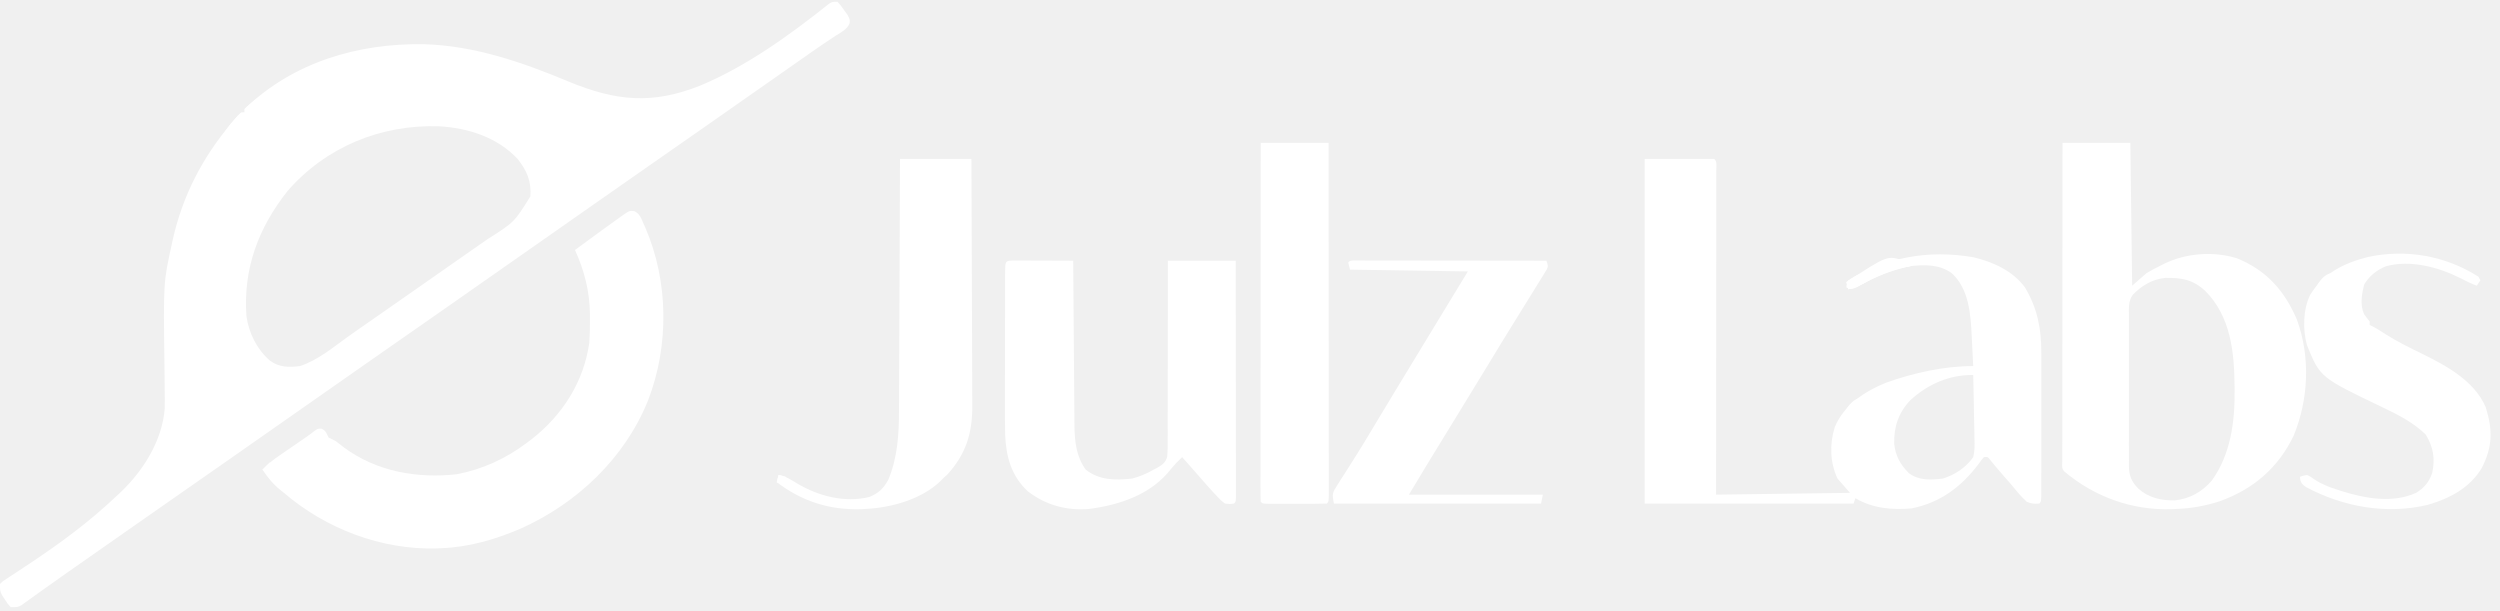
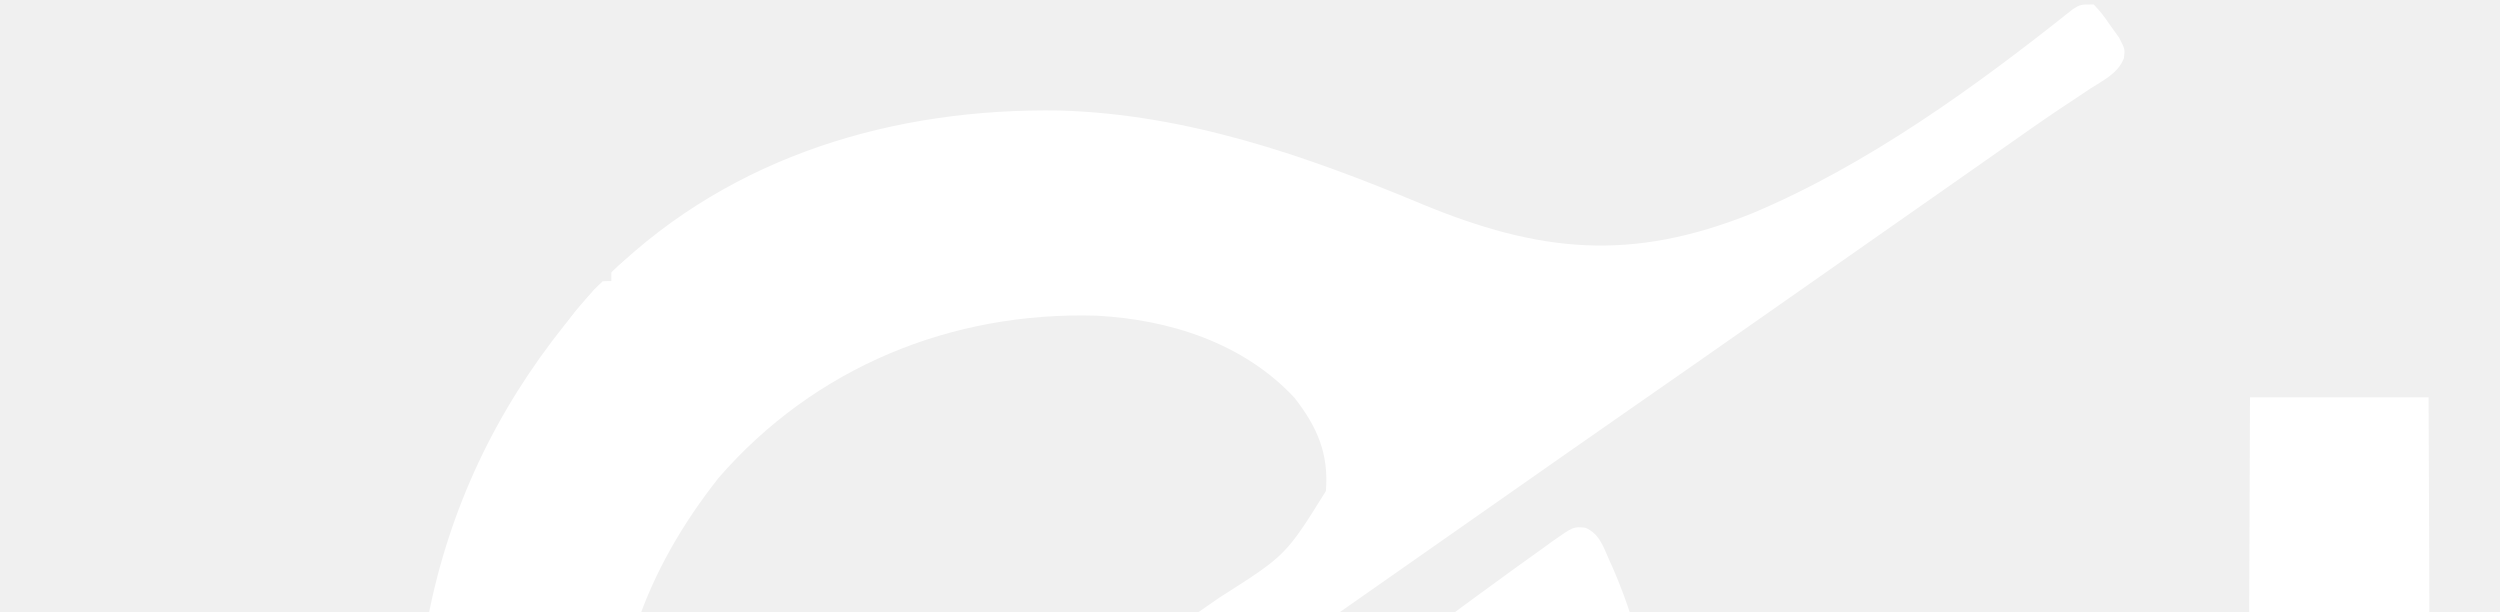
- <svg xmlns="http://www.w3.org/2000/svg" version="1.1" width="1400" height="342" id="svg20">
+ <svg xmlns="http://www.w3.org/2000/svg" version="1.1" width="560" height="137" id="svg20">
  <defs id="defs20" />
  <path d="m 469,1 c 1.859,2.047 1.859,2.047 3.75,4.75 0.634,0.882 1.268,1.763 1.922,2.672 C 476,11 476,11 475.764,13.017 c -1.318,3.422 -4.605,4.941 -7.576,6.858 -1.471,0.979 -2.941,1.96 -4.41,2.941 -1.17,0.776 -1.17,0.776 -2.364,1.567 -4.099,2.746 -8.129,5.59 -12.164,8.429 -1.703,1.194 -3.406,2.388 -5.109,3.582 -0.85,0.596 -1.7,1.193 -2.576,1.807 C 437.378,41.137 433.189,44.068 429,47 c -1.667,1.167 -3.333,2.333 -5,3.5 -3.333,2.333 -6.667,4.667 -10,7 -0.825,0.577 -1.65,1.155 -2.499,1.75 -1.669,1.168 -3.338,2.337 -5.007,3.505 -4.13,2.891 -8.26,5.782 -12.388,8.675 -9.83,6.888 -19.676,13.753 -29.532,20.604 -8.721,6.064 -17.424,12.152 -26.122,18.248 -4.15,2.907 -8.301,5.812 -12.452,8.718 -1.667,1.167 -3.333,2.333 -5,3.5 -16.667,11.667 -33.333,23.333 -50,35 -0.825,0.577 -1.65,1.155 -2.499,1.75 -1.669,1.168 -3.338,2.337 -5.007,3.505 -4.13,2.891 -8.26,5.782 -12.388,8.675 -9.83,6.888 -19.676,13.753 -29.532,20.604 -8.721,6.064 -17.424,12.152 -26.122,18.248 -4.15,2.907 -8.301,5.812 -12.452,8.718 -1.667,1.167 -3.333,2.333 -5,3.5 -10,7 -20,14 -30,21 -0.825,0.577 -1.65,1.155 -2.499,1.75 -1.669,1.168 -3.338,2.337 -5.007,3.505 -4.13,2.891 -8.26,5.782 -12.388,8.675 -9.83,6.888 -19.676,13.753 -29.532,20.604 -8.721,6.064 -17.424,12.152 -26.122,18.248 C 68.302,299.19 64.151,302.095 60,305 c -1.667,1.167 -3.333,2.333 -5,3.5 -3.333,2.333 -6.667,4.667 -10,7 -1.239,0.868 -1.239,0.868 -2.504,1.753 -1.653,1.157 -3.306,2.312 -4.961,3.466 -4.387,3.062 -8.754,6.15 -13.098,9.273 -0.91,0.65 -1.82,1.299 -2.758,1.969 -1.75,1.25 -3.495,2.508 -5.234,3.773 -1.179,0.839 -1.179,0.839 -2.383,1.695 -0.69,0.497 -1.379,0.995 -2.09,1.507 C 10,340 10,340 6,340 4.297,338.172 4.297,338.172 2.75,335.75 2.229,334.961 1.708,334.172 1.172,333.359 0,331 0,331 0,327 c 1.427,-1.425 1.427,-1.425 3.453,-2.742 0.754,-0.502 1.509,-1.003 2.286,-1.52 1.243,-0.798 1.243,-0.798 2.51,-1.613 1.749,-1.16 3.498,-2.322 5.246,-3.484 0.909,-0.599 1.817,-1.198 2.753,-1.814 C 33.506,304.369 49.986,292.287 65,278 c 0.802,-0.737 1.604,-1.475 2.43,-2.234 12.86,-12.193 23.452,-29.069 24.82,-47.042 0.062,-3.493 0.036,-6.973 -0.027,-10.466 -0.014,-1.965 -0.028,-3.93 -0.041,-5.895 -0.022,-2.727 -0.057,-5.454 -0.093,-8.182 -0.602,-45.995 -0.602,-45.995 4.098,-67.369 0.214,-0.991 0.427,-1.981 0.647,-3.002 5.499,-24.282 16.574,-45.657 32.603,-64.623 0.52,-0.618 1.041,-1.235 1.577,-1.872 1.282,-1.48 2.628,-2.904 3.985,-4.316 0.66,0 1.32,0 2,0 0,-0.66 0,-1.32 0,-2 27.174,-26.213 63.464,-36.855 100.445,-36.242 28.309,0.83 54.957,10.063 80.852,20.867 26.507,10.99 46.991,13.086 74.141,2.188 C 418.226,36.991 442.514,19.44 464.28,2.084 466,1 466,1 469,1 Z M 161,107 c -16.391,20.741 -24.858,43.492 -23,70 1.373,9.614 5.845,18.587 13.188,25 5.271,3.749 10.547,3.788 16.812,3 9.834,-3.232 18.228,-10.216 26.523,-16.223 4.559,-3.271 9.178,-6.456 13.789,-9.652 9.761,-6.78 19.503,-13.587 29.236,-20.407 3.315,-2.323 6.631,-4.644 9.948,-6.965 1.66,-1.162 3.321,-2.325 4.98,-3.488 4.298,-3.011 8.601,-6.016 12.91,-9.011 1.331,-0.927 1.331,-0.927 2.689,-1.873 1.678,-1.169 3.358,-2.335 5.039,-3.5 C 288.016,124.42 288.016,124.42 297,110 297.674,101.646 295.068,95.597 289.914,89.047 278.496,76.836 262.012,71.585 245.676,70.715 213.141,69.717 182.474,82.294 161,107 Z" fill="#ffffff" id="path1" />
  <path d="m 921,89 h 39 c 1.687,1.687 1.122,3.772 1.129,6.023 l -0.009,2.196 0.003,2.317 c 0.002,2.581 -0.004,5.162 -0.009,7.743 -2.8e-4,1.842 -1.2e-4,3.685 4.4e-4,5.527 2.9e-4,5.018 -0.006,10.037 -0.013,15.055 -0.006,5.238 -0.007,10.477 -0.008,15.715 -0.003,9.927 -0.011,19.854 -0.021,29.781 -0.011,11.298 -0.017,22.597 -0.022,33.895 -0.011,23.249 -0.029,46.497 -0.05,69.746 l 75,-1 -7,-8 c -4.225,-8.996 -4.496,-19.251 -1.562,-28.75 5.273,-12.537 16.575,-19.971 28.75,-24.938 C 1071.532,208.819 1088.635,205 1105,205 c -0.19,-4.178 -0.403,-8.354 -0.635,-12.531 -0.076,-1.414 -0.145,-2.829 -0.209,-4.244 C 1103.6,175.982 1102.61,161.789 1093,153 c -6.894,-4.989 -14.821,-4.821 -23,-4 -10.144,1.727 -18.648,5.488 -27.637,10.293 -2.631,1.335 -4.555,2.09 -7.363,2.707 l -1,-4 c 21.382,-14.036 45.879,-18.274 71.125,-13.938 10.996,2.641 22.06,7.587 28.875,16.938 6.974,11.728 9.162,22.996 9.129,36.429 v 2.747 c 0,2.971 10e-4,5.942 0,8.913 7e-4,2.071 0,4.143 0,6.214 0,4.326 -7e-4,8.653 0,12.979 -0.01,5.558 0,11.115 0,16.673 0,4.269 0,8.539 -10e-5,12.808 -7e-4,2.051 10e-5,4.101 0,6.152 0,2.854 -10e-4,5.707 -0.01,8.561 l 0.01,2.586 c -0.021,5.823 -0.021,5.823 -1.136,6.937 -2.966,0.185 -4.314,0.142 -7,-1 -3.35,-3.044 -6.143,-6.498 -9,-10 -1.224,-1.401 -2.452,-2.797 -3.688,-4.188 -1.695,-1.935 -3.369,-3.88 -5.008,-5.863 L 1115.688,259 l -1.426,-1.75 c -1.202,-1.485 -1.202,-1.485 -3.262,-1.25 -1.503,1.716 -1.503,1.716 -3.062,3.938 -9.767,12.802 -21.395,21.554 -37.375,24.75 C 1059.464,285.661 1048.823,284.73 1039,279 l -1,3 H 921 Z m 148.789,135.113 c -6.6,6.96 -9.271,14.855 -9.039,24.398 0.681,6.774 3.49,11.728 8.25,16.488 5.578,4.183 12.341,3.823 19,3 6.814,-2.123 12.864,-6.122 17,-12 0.925,-3.609 0.822,-7.04 0.684,-10.746 l -0.03,-3.064 c -0.039,-3.211 -0.127,-6.418 -0.216,-9.627 -0.035,-2.184 -0.067,-4.368 -0.096,-6.553 C 1105.265,220.672 1105.148,215.336 1105,210 c -13.348,-0.177 -25.434,5.135 -35.211,14.113 z" fill="#ffffff" id="path2" style="fill:#ffffff" />
  <path d="m 1155,80 c 12.54,0 25.08,0 38,0 0.33,26.4 0.66,52.8 1,80 2.64,-2.31 5.28,-4.62 8,-7 2.677,-1.582 5.213,-2.987 8,-4.312 0.66,-0.333 1.32,-0.666 2,-1.01 12.2,-5.969 27.614,-7.108 40.625,-3.053 16.634,6.714 26.725,18.182 33.691,34.449 7.533,20.821 6.528,44.514 -1.863,64.887 -8.653,18.098 -22.734,30.045 -41.462,36.759 -7.867,2.54 -15.742,3.995 -23.991,4.28 -0.98,0.052 -1.959,0.103 -2.969,0.156 C 1193.864,285.815 1172.935,278.296 1156,264 c -1.667,-1.667 -1.122,-3.692 -1.129,-5.919 0,-0.709 0.01,-1.418 0.01,-2.149 -8e-4,-0.748 0,-1.496 0,-2.267 0,-2.526 0,-5.052 0.01,-7.578 3e-4,-1.803 10e-5,-3.606 -5e-4,-5.409 -3e-4,-4.911 0.01,-9.822 0.013,-14.733 0.01,-5.126 0.01,-10.253 0.01,-15.379 0,-9.715 0.011,-19.429 0.021,-29.144 0.011,-11.057 0.017,-22.113 0.022,-33.17 0.01,-22.751 0.029,-45.502 0.05,-68.253 z m 39.307,85.119 c -2.494,3.59 -2.14,7.487 -2.084,11.723 -0.011,0.975 -0.021,1.949 -0.032,2.954 -0.026,3.213 -0.01,6.425 0.011,9.638 0,2.239 -0.01,4.478 -0.017,6.717 -0.01,4.69 0,9.379 0.032,14.069 0.034,6.004 0.014,12.006 -0.021,18.01 -0.022,4.623 -0.015,9.246 8e-4,13.869 0,2.213 -9e-4,4.426 -0.015,6.639 -0.015,3.098 0.01,6.193 0.041,9.291 -0.012,0.91 -0.024,1.82 -0.037,2.757 0.114,5.739 1.306,8.742 5.317,12.884 5.732,5.093 12.795,6.682 20.324,6.54 8.364,-0.812 15.397,-4.804 20.828,-11.145 10.516,-14.62 12.909,-32.923 12.719,-50.441 0,-0.673 -0.01,-1.347 -0.013,-2.041 -0.144,-19.26 -2.107,-39.206 -16.311,-53.553 -6.938,-6.449 -13.12,-7.559 -22.504,-7.41 -7.366,0.787 -13.078,4.238 -18.24,9.498 z" fill="#ffffff" id="path3" />
  <path d="m 355.101,118.21 c 3.145,1.308 4.028,4.211 5.336,7.165 0.299,0.661 0.599,1.322 0.907,2.004 C 374.424,157.59 374.766,193.366 363,224 350.021,256.485 323.1,281.991 291.301,296.137 277.135,302.181 262.472,306.423 247,307 c -0.744,0.04 -1.488,0.08 -2.254,0.121 C 213.591,308.017 182.523,296.138 159,276 c -0.656,-0.523 -1.312,-1.047 -1.988,-1.586 C 152.841,271.038 149.957,267.481 147,263 c 2.869,-3.03 5.845,-5.424 9.281,-7.785 1.007,-0.695 2.014,-1.391 3.051,-2.107 1.045,-0.716 2.091,-1.432 3.168,-2.17 2.073,-1.428 4.146,-2.856 6.219,-4.285 0.917,-0.629 1.834,-1.258 2.779,-1.906 1.598,-1.115 3.169,-2.272 4.699,-3.478 C 178,240 178,240 180.125,240.062 c 2.435,1.218 2.708,2.53 3.875,4.938 1.329,0.676 2.663,1.341 4,2 1.595,1.213 3.177,2.445 4.75,3.688 18.265,13.43 40.885,17.357 63.074,14.887 C 270.123,262.867 283.427,256.749 295,248 c 0.945,-0.712 1.89,-1.423 2.863,-2.156 C 315.045,232.345 326.891,213.871 330,192 c 0.313,-4.212 0.381,-8.402 0.375,-12.625 -0.002,-1.713 -0.002,-1.713 -0.005,-3.461 -0.186,-12.887 -3.05,-24.143 -8.37,-35.914 4.978,-3.698 9.981,-7.359 15,-11 0.731,-0.534 1.463,-1.067 2.216,-1.617 2.147,-1.559 4.307,-3.098 6.471,-4.633 0.67,-0.49 1.341,-0.979 2.031,-1.484 4.737,-3.321 4.737,-3.321 7.382,-3.056 z" fill="#ffffff" id="path4" />
  <path d="m 567.51,145.886 c 1.56,1.6e-4 3.121,0.006 4.681,0.016 1.23,0.002 1.23,0.002 2.484,0.004 2.629,0.006 5.258,0.018 7.887,0.031 1.778,0.005 3.556,0.01 5.334,0.014 4.368,0.011 8.736,0.028 13.104,0.049 0.008,1.231 0.016,2.461 0.025,3.729 0.078,11.623 0.165,23.245 0.263,34.868 0.05,5.975 0.096,11.949 0.134,17.924 0.037,5.771 0.083,11.541 0.136,17.312 0.018,2.197 0.034,4.393 0.045,6.59 0.017,3.087 0.046,6.175 0.078,9.262 0.002,0.899 0.004,1.798 0.007,2.725 0.116,8.874 1.03,17.254 6.312,24.59 7.781,6.034 16.531,6.013 26,5 4.34,-1.153 8.126,-2.739 12,-5 0.582,-0.286 1.165,-0.572 1.765,-0.867 2.99,-1.704 4.902,-2.983 5.886,-6.378 0.253,-2.888 0.28,-5.705 0.235,-8.605 0.016,-1.64 0.016,-1.64 0.033,-3.313 0.027,-3.61 0.005,-7.217 -0.017,-10.827 0.009,-2.504 0.022,-5.008 0.037,-7.512 0.029,-5.914 0.027,-11.828 0.01,-17.743 -0.019,-7.396 0.009,-14.792 0.037,-22.189 0.043,-13.19 0.039,-26.379 0.014,-39.568 12.54,0 25.08,0 38,0 0.022,17.585 0.041,35.169 0.052,52.754 0.005,8.164 0.012,16.328 0.024,24.493 0.01,7.113 0.016,14.227 0.019,21.34 0.001,3.769 0.004,7.538 0.012,11.306 0.008,4.2 0.008,8.401 0.008,12.601 0.004,1.259 0.007,2.518 0.011,3.814 -0.001,1.137 -0.003,2.275 -0.004,3.446 10e-4,1.492 10e-4,1.492 0.003,3.014 C 692,281 692,281 691,282 c -2.289,0.312 -2.289,0.312 -5,0 -2.211,-1.688 -2.211,-1.688 -4.375,-4 -0.78,-0.825 -1.56,-1.65 -2.363,-2.5 -2.524,-2.79 -5.037,-5.583 -7.488,-8.438 -2.044,-2.378 -4.125,-4.721 -6.211,-7.062 -1.019,-1.145 -1.019,-1.145 -2.059,-2.312 -0.496,-0.557 -0.993,-1.114 -1.504,-1.688 -3.268,3.139 -3.268,3.139 -6.211,6.574 C 644.797,276.864 627.196,282.717 610,285 c -12.536,1.084 -24.317,-2.082 -34.363,-9.82 -9.305,-8.657 -12.184,-19.191 -12.745,-31.578 -0.182,-6.83 -0.146,-13.661 -0.122,-20.493 10e-4,-2.199 0.002,-4.397 10e-4,-6.596 0.002,-4.579 0.01,-9.158 0.023,-13.737 0.017,-5.881 0.021,-11.763 0.02,-17.644 2.7e-4,-4.526 0.006,-9.052 0.013,-13.578 0.003,-2.171 0.005,-4.341 0.006,-6.512 0.002,-3.016 0.011,-6.032 0.022,-9.048 -4.6e-4,-0.902 -9.1e-4,-1.803 -10e-4,-2.732 0.038,-7.227 0.038,-7.227 4.657,-7.376 z" fill="#ffffff" id="path5" />
  <path d="m 706,80 c 12.54,0 25.08,0 38,0 0.022,26.19 0.041,52.38 0.052,78.57 0.005,12.159 0.012,24.319 0.024,36.478 0.01,10.594 0.016,21.188 0.019,31.782 10e-4,5.613 0.004,11.226 0.012,16.84 0.007,5.277 0.009,10.554 0.007,15.83 2.8e-4,1.943 0.002,3.885 0.006,5.828 0.005,2.64 0.004,5.28 10e-4,7.921 0.003,0.779 0.006,1.558 0.009,2.361 -0.015,5.276 -0.015,5.276 -1.129,6.39 -2.655,0.101 -5.283,0.14 -7.938,0.133 -1.193,10e-4 -1.193,10e-4 -2.41,0.003 -1.685,6.8e-4 -3.369,-10e-4 -5.054,-0.005 -2.588,-0.005 -5.175,-5e-5 -7.763,0.006 -1.633,-6.6e-4 -3.266,-0.002 -4.898,-0.004 -0.779,0.002 -1.558,0.004 -2.361,0.006 -5.461,-0.024 -5.461,-0.024 -6.576,-1.139 -0.098,-2.592 -0.13,-5.158 -0.12,-7.751 -8.6e-4,-0.822 -0.002,-1.643 -0.003,-2.49 -0.002,-2.775 0.004,-5.549 0.009,-8.324 2.9e-4,-1.98 1.3e-4,-3.961 -4.4e-4,-5.941 -2.9e-4,-5.394 0.006,-10.789 0.013,-16.183 0.006,-5.631 0.007,-11.262 0.008,-16.892 0.003,-10.671 0.011,-21.342 0.021,-32.012 0.011,-12.145 0.017,-24.29 0.022,-36.435 C 705.96,129.981 705.978,104.99 706,80 Z" fill="#ffffff" id="path6" />
  <path d="m 504,89 c 13.2,0 26.4,0 40,0 0.09,19.463 0.164,38.927 0.207,58.39 0.021,9.038 0.049,18.077 0.095,27.115 0.04,7.883 0.066,15.765 0.075,23.648 0.005,4.169 0.017,8.339 0.047,12.508 0.027,3.934 0.035,7.868 0.029,11.802 10e-4,1.435 0.009,2.869 0.024,4.304 0.16,15.624 -3.416,27.367 -13.977,38.983 -0.825,0.743 -1.65,1.485 -2.5,2.25 -0.661,0.684 -0.661,0.684 -1.336,1.383 C 516.111,279.614 499.317,284.227 485,285 c -1.444,0.079 -1.444,0.079 -2.918,0.16 C 464.441,285.654 448.943,280.704 435,270 c 0.495,-1.98 0.495,-1.98 1,-4 4.041,0.657 7.187,2.789 10.625,4.875 11.914,7.013 26.455,10.788 40.227,7.43 5.17,-2.109 7.881,-4.744 10.586,-9.617 5.222,-12.499 6.011,-25.538 5.995,-38.916 0.009,-1.549 0.019,-3.098 0.031,-4.647 0.027,-4.15 0.037,-8.299 0.043,-12.449 0.009,-4.358 0.036,-8.715 0.06,-13.072 0.043,-8.227 0.072,-16.453 0.095,-24.68 0.027,-9.376 0.071,-18.753 0.116,-28.129 C 503.87,127.529 503.94,108.265 504,89 Z" fill="#ffffff" id="path7" />
  <path d="m 922,90 c 12.54,0 25.08,0 38,0 0,62.04 0,124.08 0,188 25.74,0 51.48,0 78,0 0,0.66 0,1.32 0,2 -38.28,0 -76.56,0 -116,0 0,-62.7 0,-125.4 0,-190 z" fill="#ffffff" id="path8" />
  <path d="m 757.841,145.877 c 1.215,0.001 1.215,0.001 2.455,0.003 0.927,-0.001 1.854,-0.003 2.809,-0.004 1.537,0.005 1.537,0.005 3.106,0.011 1.073,-1.4e-4 2.146,-2.9e-4 3.252,-4.4e-4 3.566,7e-4 7.132,0.008 10.697,0.016 2.465,0.002 4.93,0.003 7.394,0.004 6.502,0.004 13.004,0.014 19.506,0.025 6.629,0.011 13.258,0.015 19.887,0.02 13.018,0.011 26.035,0.028 39.053,0.049 1,3 1,3 0.218,4.843 -0.425,0.689 -0.85,1.377 -1.289,2.086 -0.477,0.784 -0.954,1.567 -1.446,2.375 -0.796,1.272 -0.796,1.272 -1.609,2.57 -0.547,0.892 -1.094,1.784 -1.657,2.703 -1.729,2.814 -3.472,5.618 -5.218,8.422 -1.033,1.669 -2.066,3.338 -3.098,5.008 -1.564,2.528 -3.129,5.056 -4.698,7.581 -4.556,7.336 -9.042,14.713 -13.516,22.099 -5.591,9.229 -11.212,18.439 -16.875,27.625 -5.168,8.383 -10.318,16.775 -15.438,25.188 -0.556,0.913 -1.112,1.826 -1.684,2.767 C 796.105,265.165 792.552,271.081 789,277 c 24.75,0 49.5,0 75,0 -0.33,1.65 -0.66,3.3 -1,5 -38.28,0 -76.56,0 -116,0 -1.117,-5.584 -0.899,-5.976 1.98,-10.473 0.995,-1.58 0.995,-1.58 2.01,-3.193 0.732,-1.132 1.465,-2.265 2.198,-3.397 0.747,-1.178 1.491,-2.357 2.235,-3.538 1.494,-2.371 2.994,-4.739 4.498,-7.104 2.745,-4.348 5.392,-8.75 8.018,-13.17 4.715,-7.896 9.474,-15.765 14.25,-23.625 0.538,-0.885 0.538,-0.885 1.086,-1.787 1.465,-2.412 2.931,-4.823 4.397,-7.235 2.57,-4.227 5.138,-8.456 7.704,-12.685 0.363,-0.598 0.725,-1.195 1.099,-1.811 1.705,-2.809 3.41,-5.618 5.115,-8.428 C 808.382,174.364 815.193,163.183 822,152 c -32.67,-0.495 -32.67,-0.495 -66,-1 -0.33,-1.32 -0.66,-2.64 -1,-4 1,-1 1,-1 2.841,-1.123 z" fill="#ffffff" id="path9" />
  <path d="m 1388,155 c 0.495,0.99 0.495,0.99 1,2 -0.66,0.99 -1.32,1.98 -2,3 -3.289,-1.26 -6.346,-2.693 -9.438,-4.375 -12.143,-6.071 -28.112,-10.292 -41.566,-6.477 -5.252,2.24 -8.963,5.206 -11.996,10.039 -1.416,5.399 -2.509,11.521 -0.098,16.781 0.961,1.396 2.023,2.721 3.098,4.031 0,0.66 0,1.32 0,2 0.552,0.26 1.103,0.521 1.672,0.789 2.644,1.375 5.076,2.966 7.578,4.586 6.38,4.046 13.09,7.318 19.875,10.625 13.73,6.743 29.454,15.194 35.875,30 3.982,12.815 3.9,22.387 -2.332,34.273 -6.801,11.118 -17.853,16.857 -30.113,20.441 -23.173,5.531 -47.415,1.175 -68.211,-9.969 C 1289,271 1289,271 1288.156,268.785 1288.105,268.196 1288.053,267.607 1288,267 c 1.769,-0.64 1.769,-0.64 4,-1 1.833,0.884 1.833,0.884 3.703,2.238 4.174,2.793 8.278,4.438 13.047,5.949 0.788,0.254 1.576,0.508 2.388,0.77 13.322,4.178 28.65,7.026 41.862,1.042 4.515,-2.698 7.223,-6.045 9,-11 1.79,-8.132 0.681,-14.496 -3.562,-21.625 -7.043,-6.862 -15.624,-11.175 -24.418,-15.372 -34.761,-16.653 -34.761,-16.653 -42.133,-34.733 -2.375,-8.757 -2.207,-19.896 1.793,-28.133 7.529,-12.184 18.846,-17.788 32.379,-21.223 21.468,-4.605 43.602,-0.665 61.941,11.086 z" fill="#ffffff" id="path10" />
  <path d="m 1066,146 c -0.33,0.33 -0.66,0.66 -1,1 2.475,0.495 2.475,0.495 5,1 0,0.33 0,0.66 0,1 -0.897,0.196 -1.794,0.392 -2.719,0.594 -9.025,2.163 -16.738,5.335 -24.918,9.699 -2.631,1.335 -4.555,2.09 -7.363,2.707 -0.33,-1.32 -0.66,-2.64 -1,-4 22.901,-15.033 22.901,-15.033 32,-12 z" fill="ffffff" id="path11" style="fill:#ffffff" />
  <path d="m 1049,152 c -0.164,1.793 -0.164,1.793 -1,4 -2.398,1.738 -2.398,1.738 -5.375,3.312 -1.466,0.799 -1.466,0.799 -2.961,1.613 C 1037,162 1037,162 1034,161 c 0.062,-1.75 0.062,-1.75 1,-4 4.67,-3.084 8.349,-5 14,-5 z" fill="#4E4E4E" id="path12" style="fill:#ffffff" />
  <path d="m 144,55 c 0.66,0.33 1.32,0.66 2,1 -4.059,4.835 -8.318,9.446 -12.75,13.938 -1.384,1.406 -1.384,1.406 -2.797,2.84 C 128,75 128,75 125,76 c 1.51,-3.429 3.517,-5.957 6,-8.75 0.701,-0.799 1.403,-1.598 2.125,-2.422 C 135,63 135,63 137,63 c 0,-0.66 0,-1.32 0,-2 1.531,-1.508 1.531,-1.508 3.5,-3.125 0.65,-0.539 1.299,-1.078 1.969,-1.633 C 142.974,55.832 143.479,55.422 144,55 Z" fill="#525252" id="path13" style="fill:#ffffff" />
  <path d="m 1062,145 c 1.32,0.33 2.64,0.66 4,1 -0.33,0.33 -0.66,0.66 -1,1 1.65,0.33 3.3,0.66 5,1 0,0.33 0,0.66 0,1 -4.409,1.102 -8.484,1.077 -13,1 0.66,-0.99 1.32,-1.98 2,-3 0.99,0 1.98,0 3,0 0,-0.66 0,-1.32 0,-2 z" fill="#ffffff" id="path14" style="fill:#ffffff" />
  <path d="m 1042,223 c -1.591,4.136 -4.605,7.232 -8,10 -0.66,0 -1.32,0 -2,0 1.5,-3.9 5.461,-10 10,-10 z" fill="#ffffff" id="path15" style="fill:#ffffff" />
  <path d="m 1306,153 c -1.591,4.136 -4.605,7.232 -8,10 -0.66,0 -1.32,0 -2,0 1.5,-3.9 5.461,-10 10,-10 z" fill="#ffffff" id="path16" style="fill:#ffffff" />
  <path d="m 1049,152 c -0.33,1.32 -0.66,2.64 -1,4 -2.31,0.33 -4.62,0.66 -7,1 0.33,-1.32 0.66,-2.64 1,-4 2.491,-0.687 4.379,-1 7,-1 z" fill="#ffffff" id="path17" style="fill:#ffffff" />
  <path d="m 1062,147 c -1.98,0.99 -1.98,0.99 -4,2 0.99,0.66 1.98,1.32 3,2 -1.98,0.33 -3.96,0.66 -6,1 0.33,-0.99 0.66,-1.98 1,-3 -1.32,-0.33 -2.64,-0.66 -4,-1 6.286,-2.429 6.286,-2.429 10,-1 z" fill="#ffffff" id="path18" style="fill:#ffffff" />
  <path d="m 436,266 c 1.938,0.375 1.938,0.375 4,1 0.33,0.66 0.66,1.32 1,2 -1.32,-0.33 -2.64,-0.66 -4,-1 0.66,1.32 1.32,2.64 2,4 -1.32,-0.66 -2.64,-1.32 -4,-2 0.33,-1.32 0.66,-2.64 1,-4 z" fill="#ffffff" id="path19" style="fill:#ffffff" />
  <path d="m 151,259 c 0.66,0.33 1.32,0.66 2,1 -0.99,1.98 -1.98,3.96 -3,6 -0.99,-0.99 -1.98,-1.98 -3,-3 1.32,-1.32 2.64,-2.64 4,-4 z" fill="#ffffff" id="path20" style="fill:#ffffff" />
</svg>
